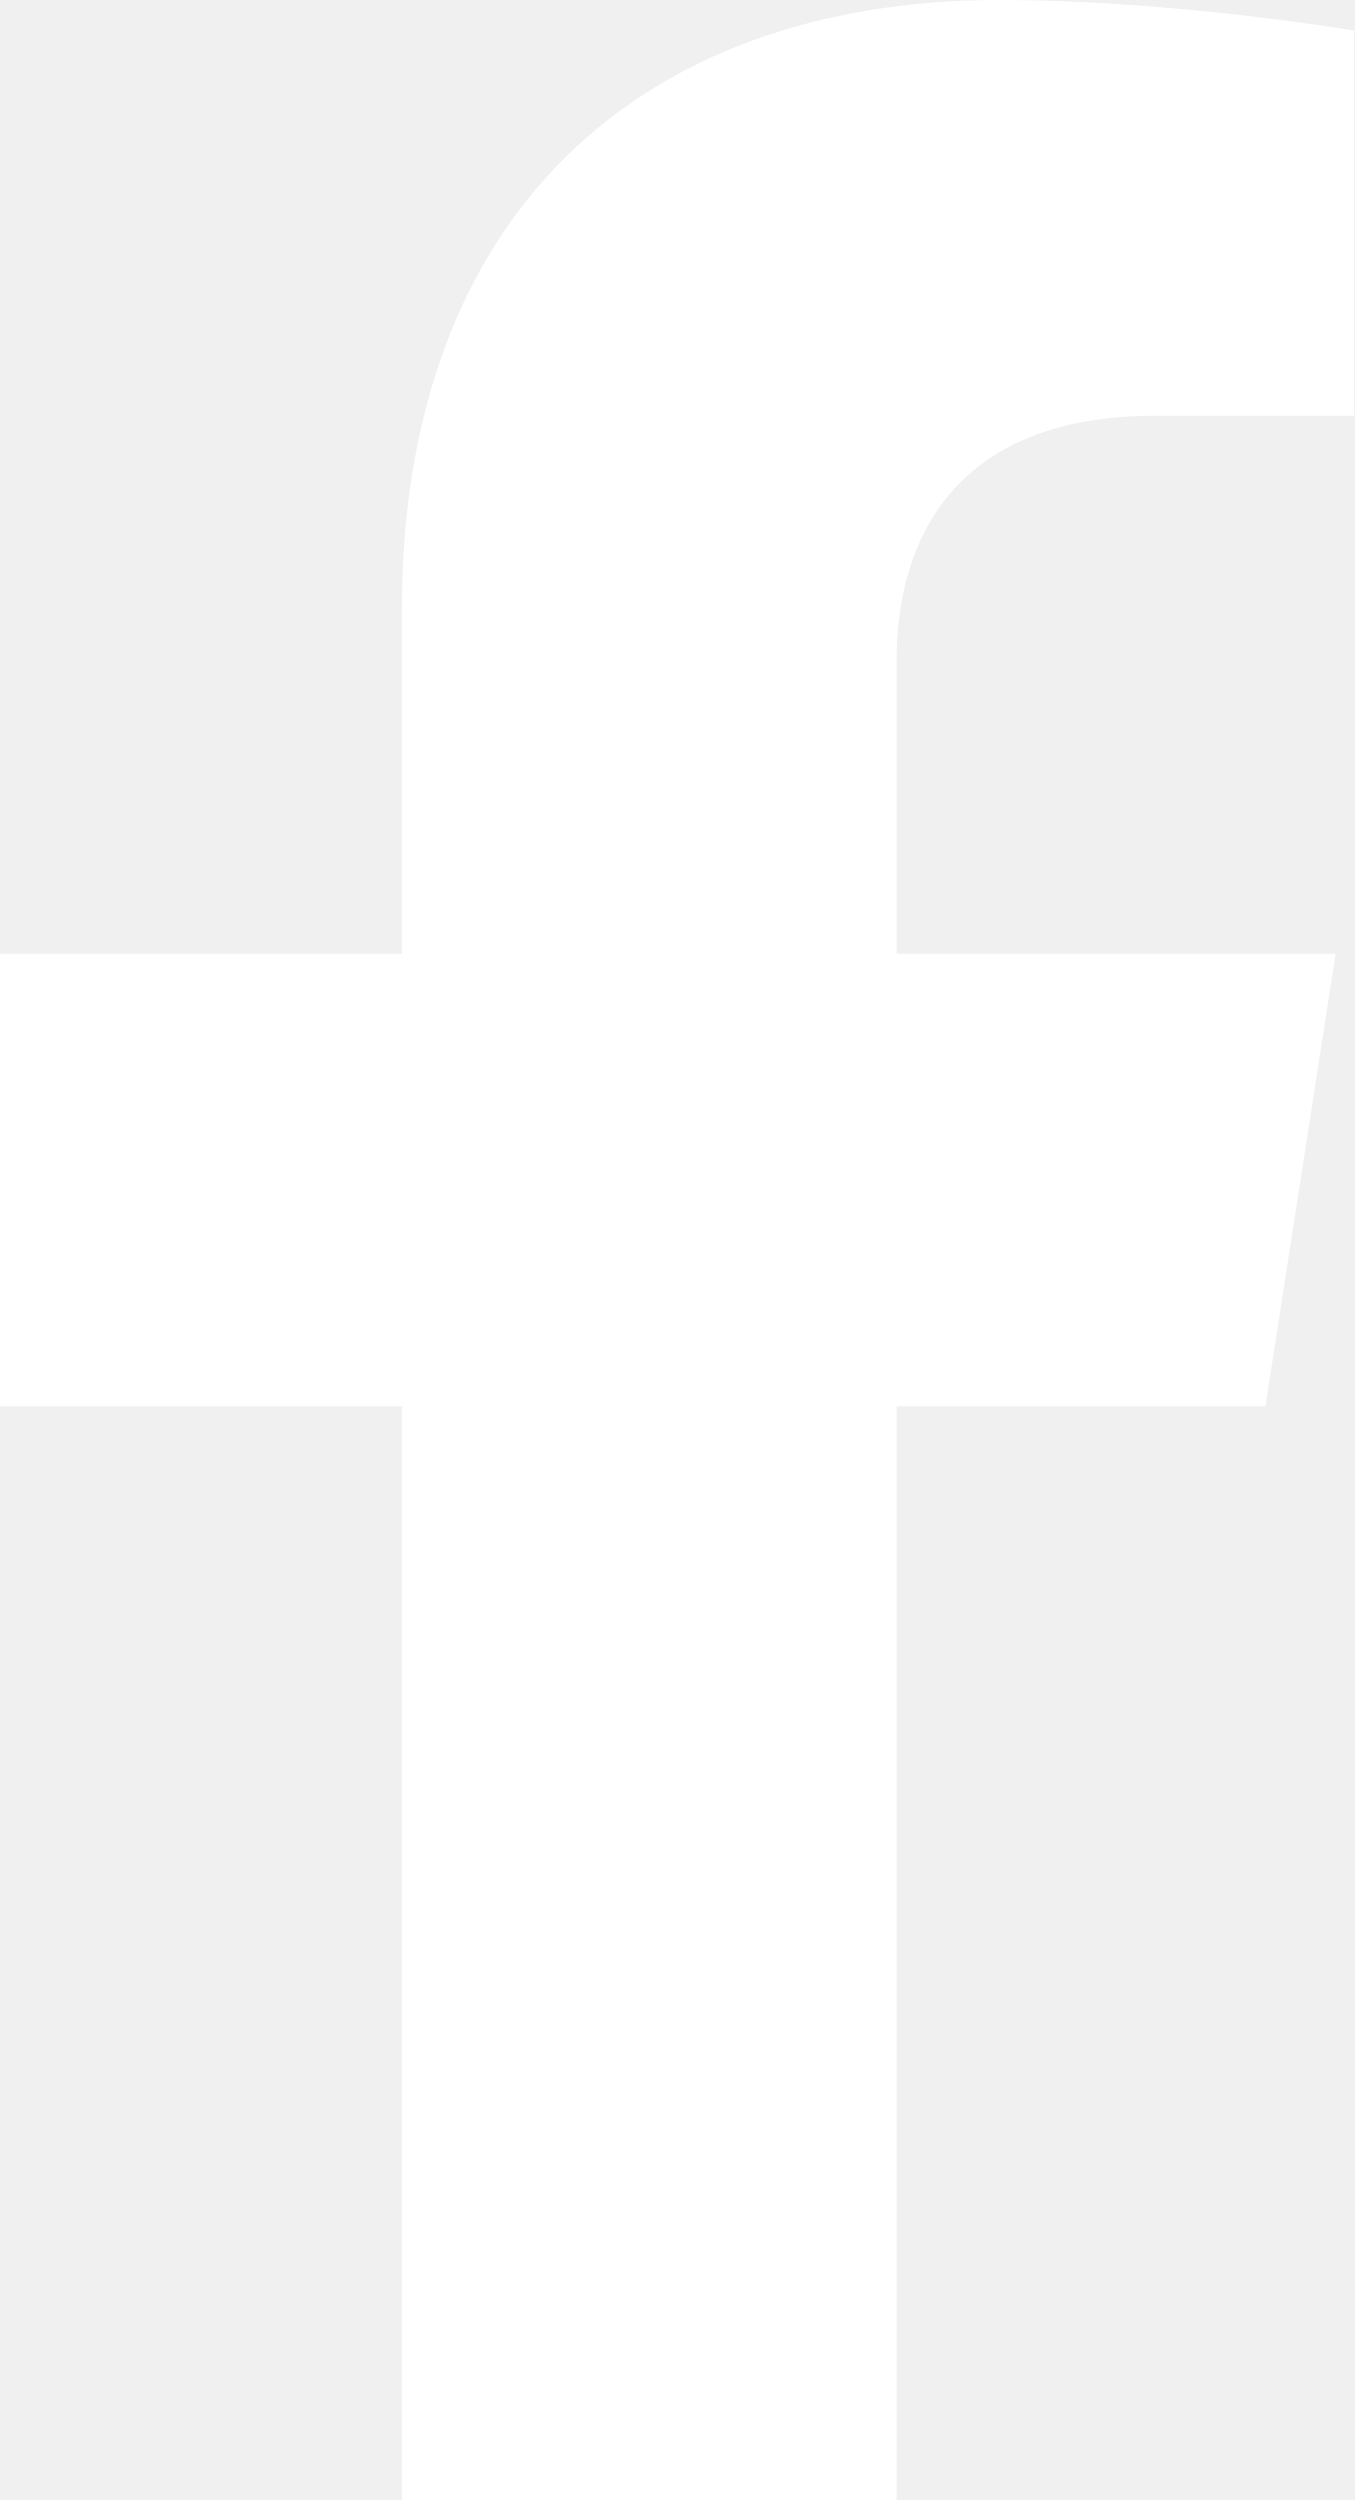
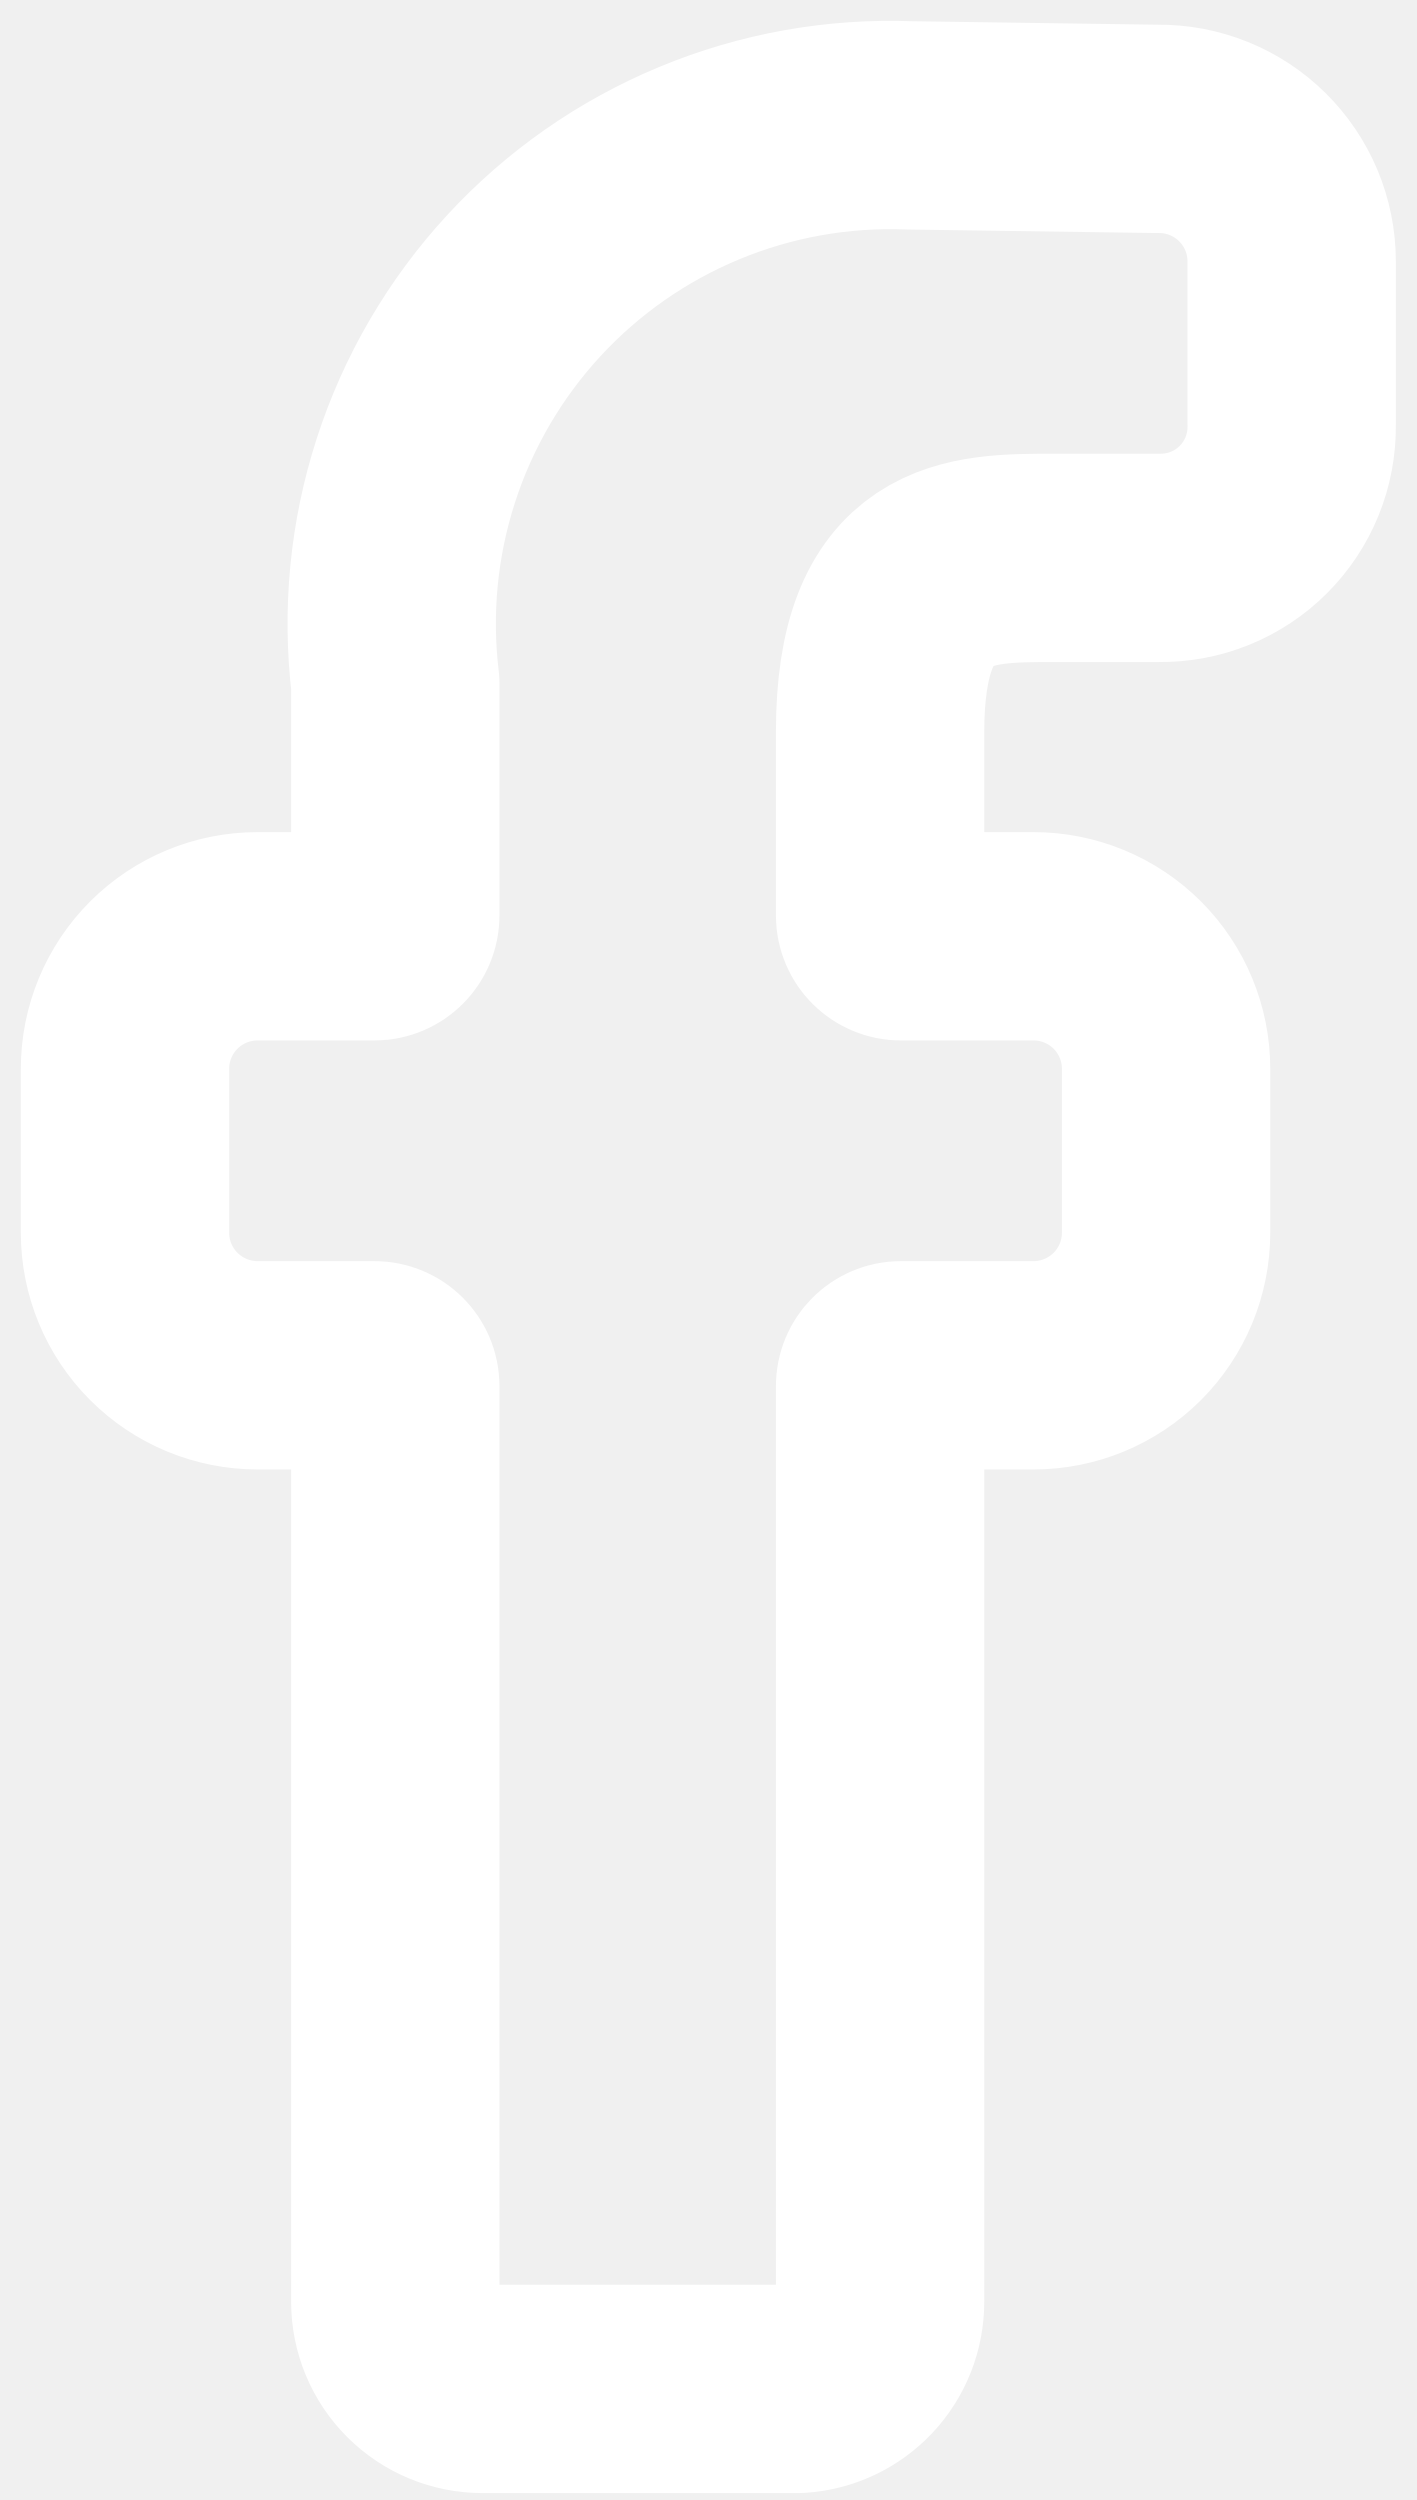
- <svg xmlns="http://www.w3.org/2000/svg" width="26" height="48" viewBox="0 0 26 48" fill="none">
-   <path d="M24.296 27L25.644 18.313H17.215V12.676C17.215 10.299 18.392 7.983 22.168 7.983H26V0.587C26 0.587 22.522 0 19.197 0C12.255 0 7.717 4.161 7.717 11.693V18.313H0V27H7.717V48H17.215V27H24.296Z" fill="white" />
+ <svg xmlns="http://www.w3.org/2000/svg" width="34" height="60" viewBox="0 0 34 60" fill="none">
+   <path d="M21.122 17.574C21.122 13.389 23.215 13.389 25.308 13.389H27.819C28.238 13.394 28.654 13.316 29.043 13.158C29.431 13 29.784 12.766 30.081 12.469C30.377 12.173 30.611 11.82 30.769 11.432C30.927 11.043 31.005 10.627 31 10.208V6.273C31 5.852 30.916 5.435 30.754 5.046C30.591 4.658 30.353 4.305 30.053 4.009C29.753 3.713 29.398 3.48 29.007 3.323C28.616 3.165 28.198 3.087 27.777 3.093L21.834 3.009C20.103 2.942 18.379 3.251 16.78 3.916C15.18 4.58 13.744 5.583 12.57 6.857C11.397 8.13 10.513 9.643 9.981 11.291C9.448 12.939 9.28 14.683 9.487 16.402V21.971C9.487 22.247 9.263 22.471 8.987 22.471H6.181C5.337 22.471 4.528 22.806 3.932 23.402C3.335 23.999 3 24.808 3 25.651V29.586C3 30.429 3.335 31.238 3.932 31.835C4.528 32.431 5.337 32.767 6.181 32.767H8.987C9.263 32.767 9.487 32.99 9.487 33.267V55.242C9.487 55.797 9.708 56.329 10.1 56.721C10.493 57.114 11.025 57.334 11.58 57.334H19.155C19.688 57.302 20.189 57.068 20.555 56.679C20.92 56.29 21.123 55.776 21.122 55.242V33.267C21.122 32.99 21.346 32.767 21.622 32.767H24.805C25.649 32.767 26.458 32.431 27.055 31.835C27.651 31.238 27.986 30.429 27.986 29.586V25.651C27.986 24.808 27.651 23.999 27.055 23.402C26.458 22.806 25.649 22.471 24.805 22.471H21.622C21.346 22.471 21.122 22.247 21.122 21.971V17.574Z" stroke="white" stroke-width="5" stroke-linecap="round" stroke-linejoin="round" />
</svg>
